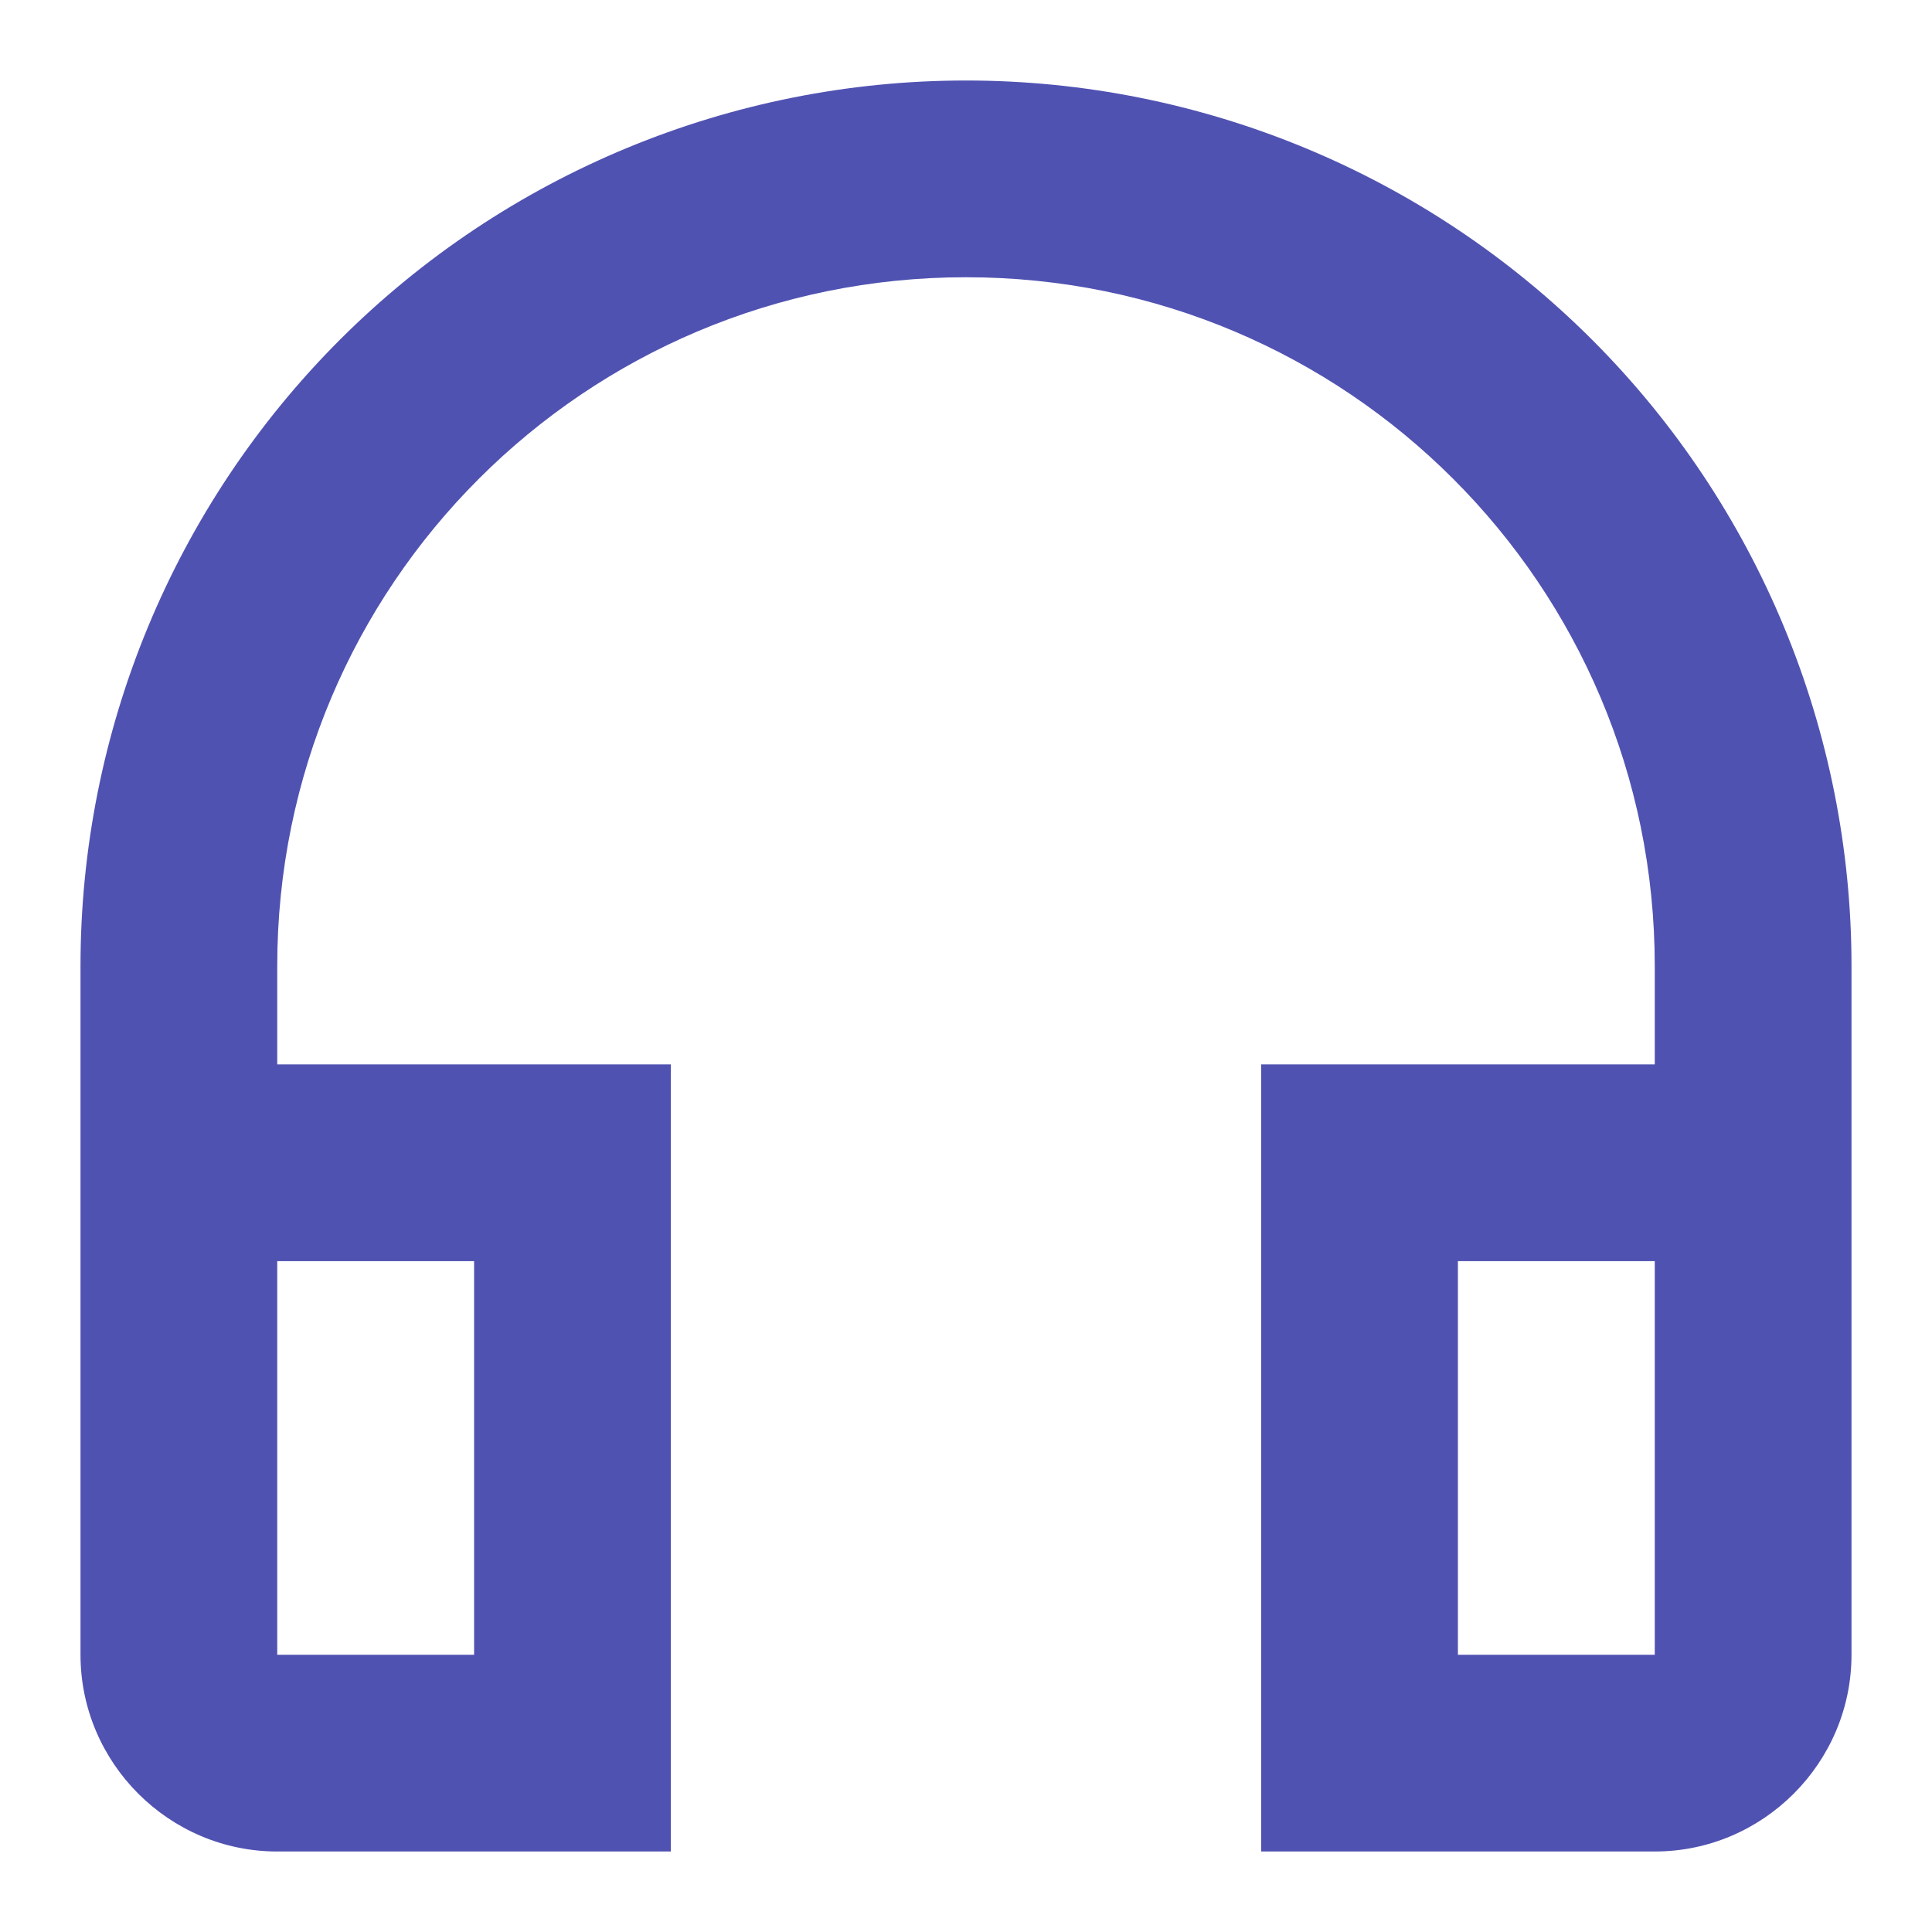
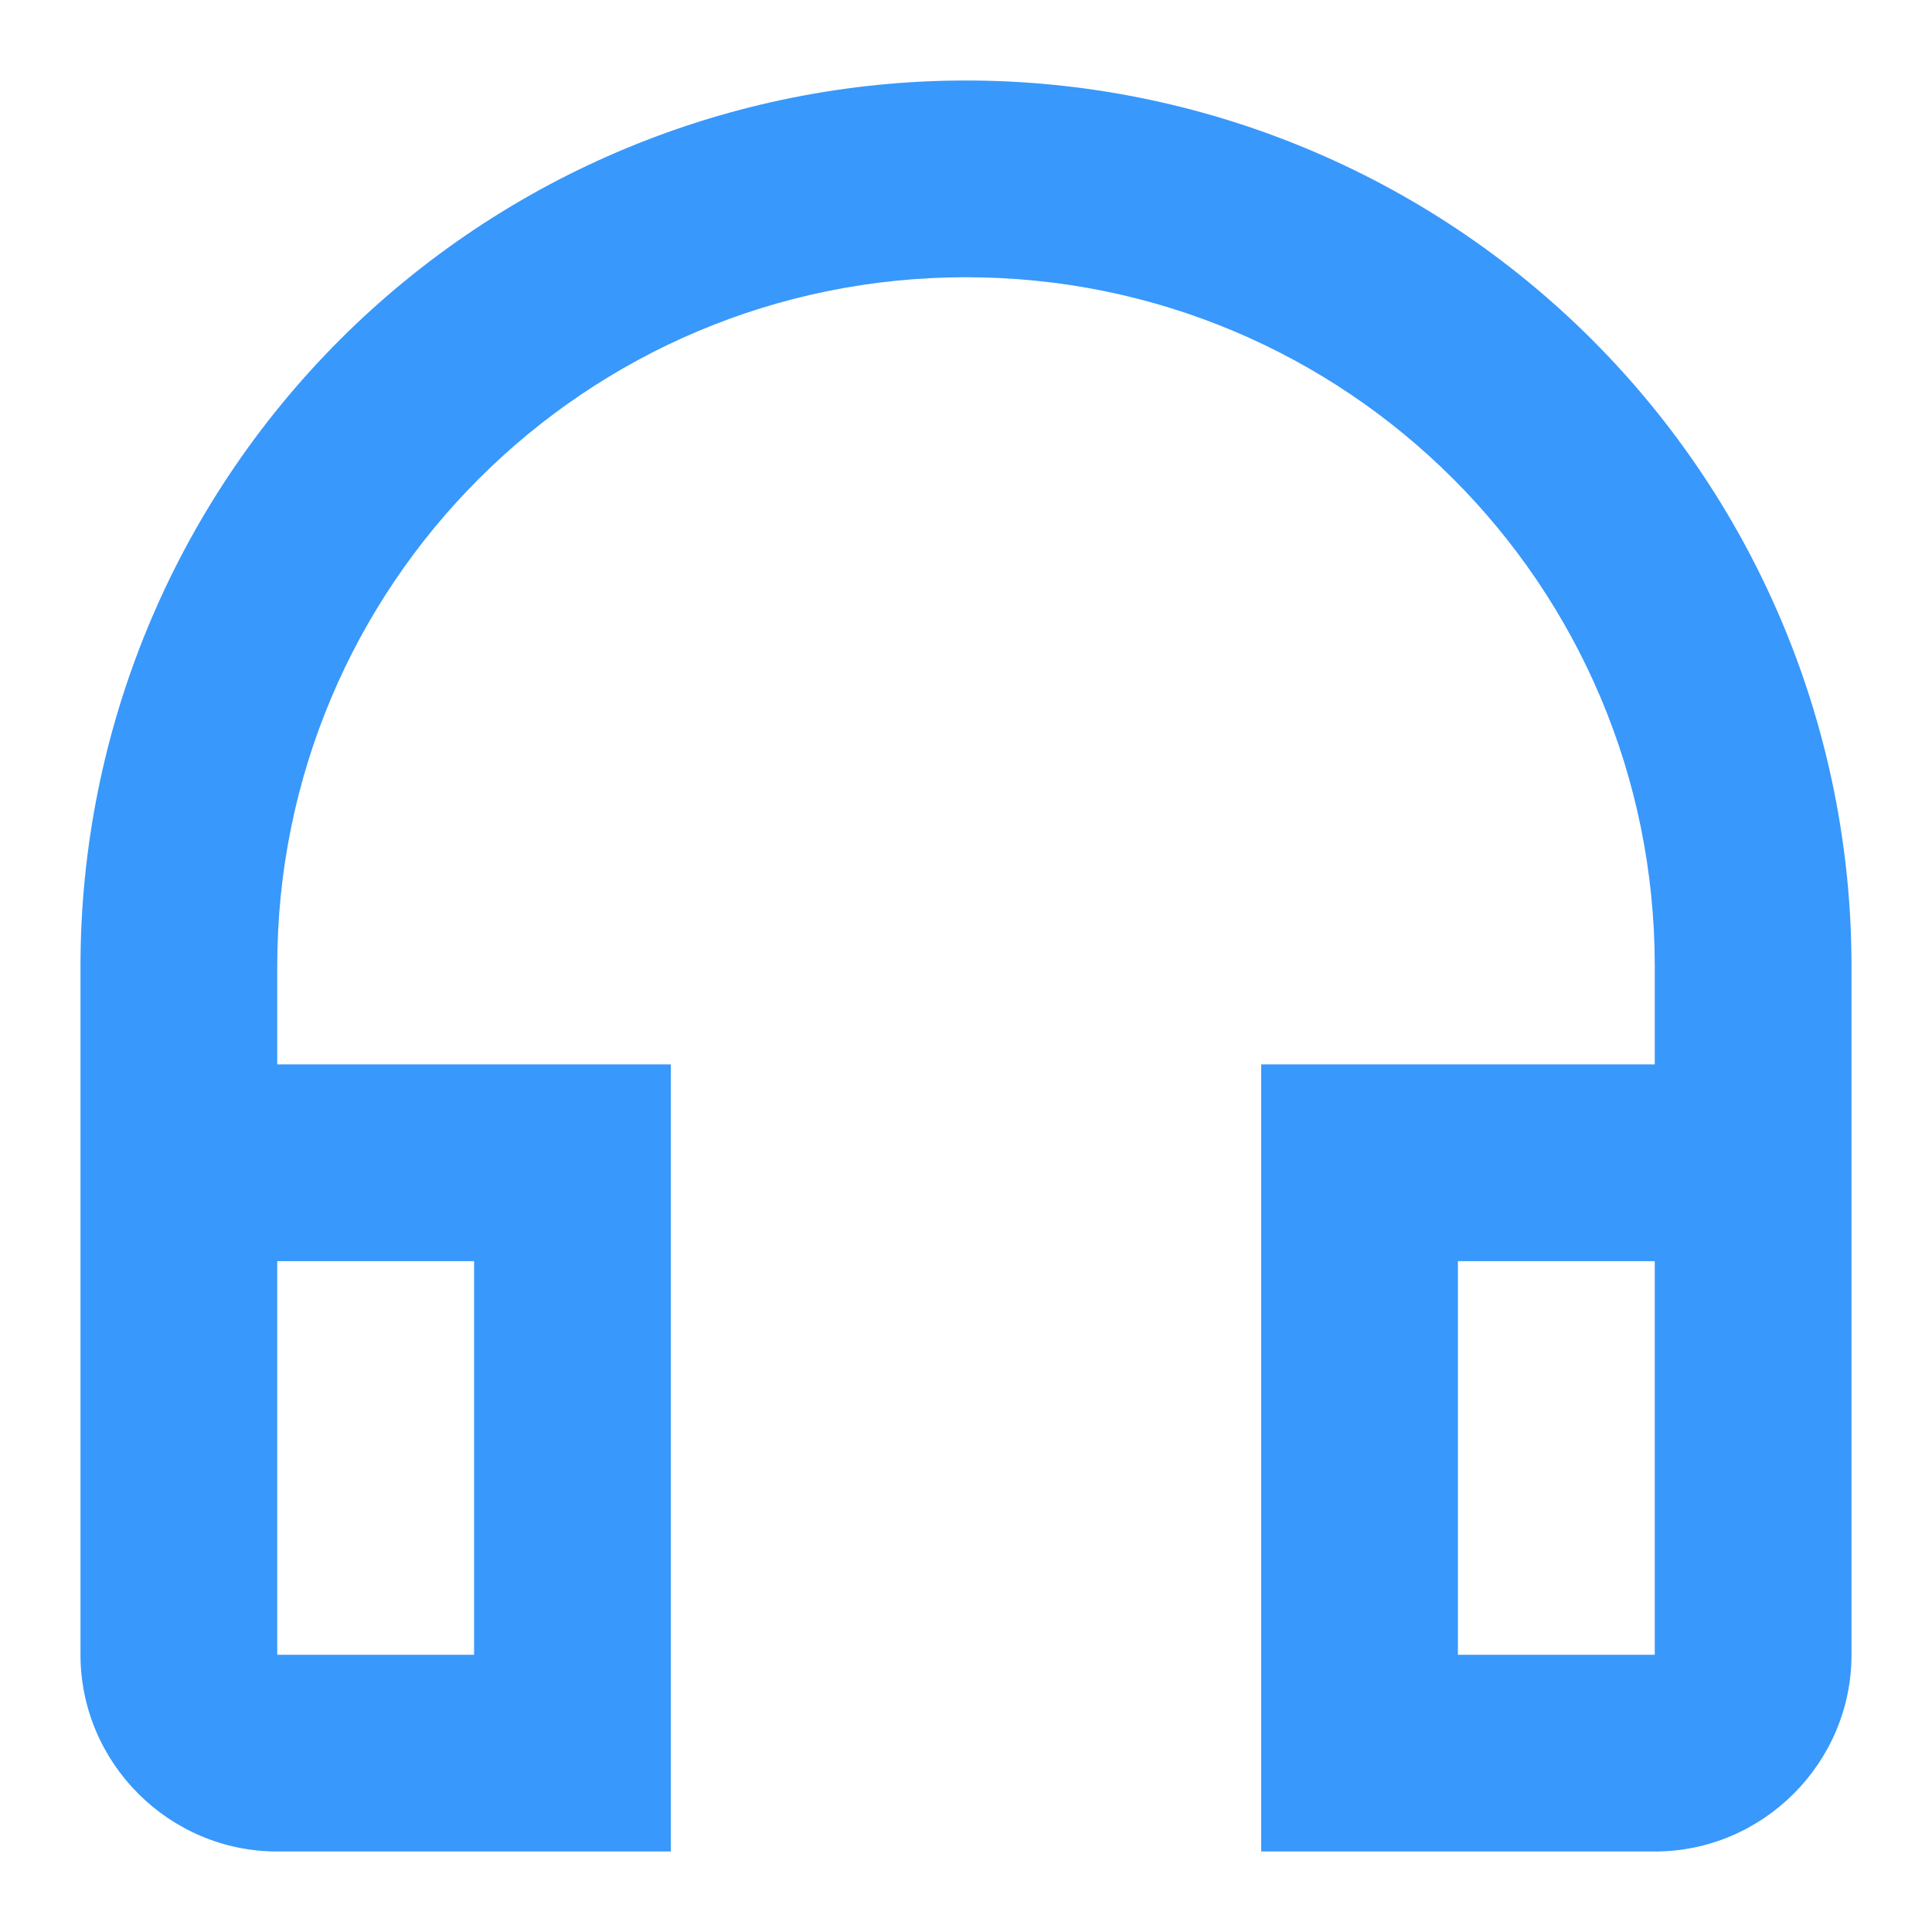
<svg xmlns="http://www.w3.org/2000/svg" width="18" height="18" viewBox="0 0 18 18" fill="none">
-   <path d="M9 0.75C6.812 0.75 4.714 1.619 3.166 3.166C1.619 4.714 0.75 6.812 0.75 9V15.417C0.75 16.425 1.575 17.25 2.583 17.25H6.25V9.917H2.583V9C2.583 5.452 5.452 2.583 9 2.583C12.547 2.583 15.417 5.452 15.417 9V9.917H11.75V17.25H15.417C16.425 17.25 17.25 16.425 17.25 15.417V9C17.25 6.812 16.381 4.714 14.834 3.166C13.287 1.619 11.188 0.75 9 0.75ZM4.417 11.75V15.417H2.583V11.75H4.417ZM15.417 15.417H13.583V11.75H15.417V15.417Z" fill="#5052B2" />
+   <path d="M9 0.75C6.812 0.75 4.714 1.619 3.166 3.166C1.619 4.714 0.75 6.812 0.75 9V15.417C0.75 16.425 1.575 17.25 2.583 17.25H6.25V9.917H2.583V9C2.583 5.452 5.452 2.583 9 2.583C12.547 2.583 15.417 5.452 15.417 9V9.917H11.75V17.25H15.417C16.425 17.25 17.25 16.425 17.25 15.417V9C17.25 6.812 16.381 4.714 14.834 3.166C13.287 1.619 11.188 0.75 9 0.75ZM4.417 11.75V15.417H2.583V11.75H4.417ZM15.417 15.417H13.583V11.75H15.417V15.417Z" fill="rgba(56, 152, 252, 1)" />
</svg>
